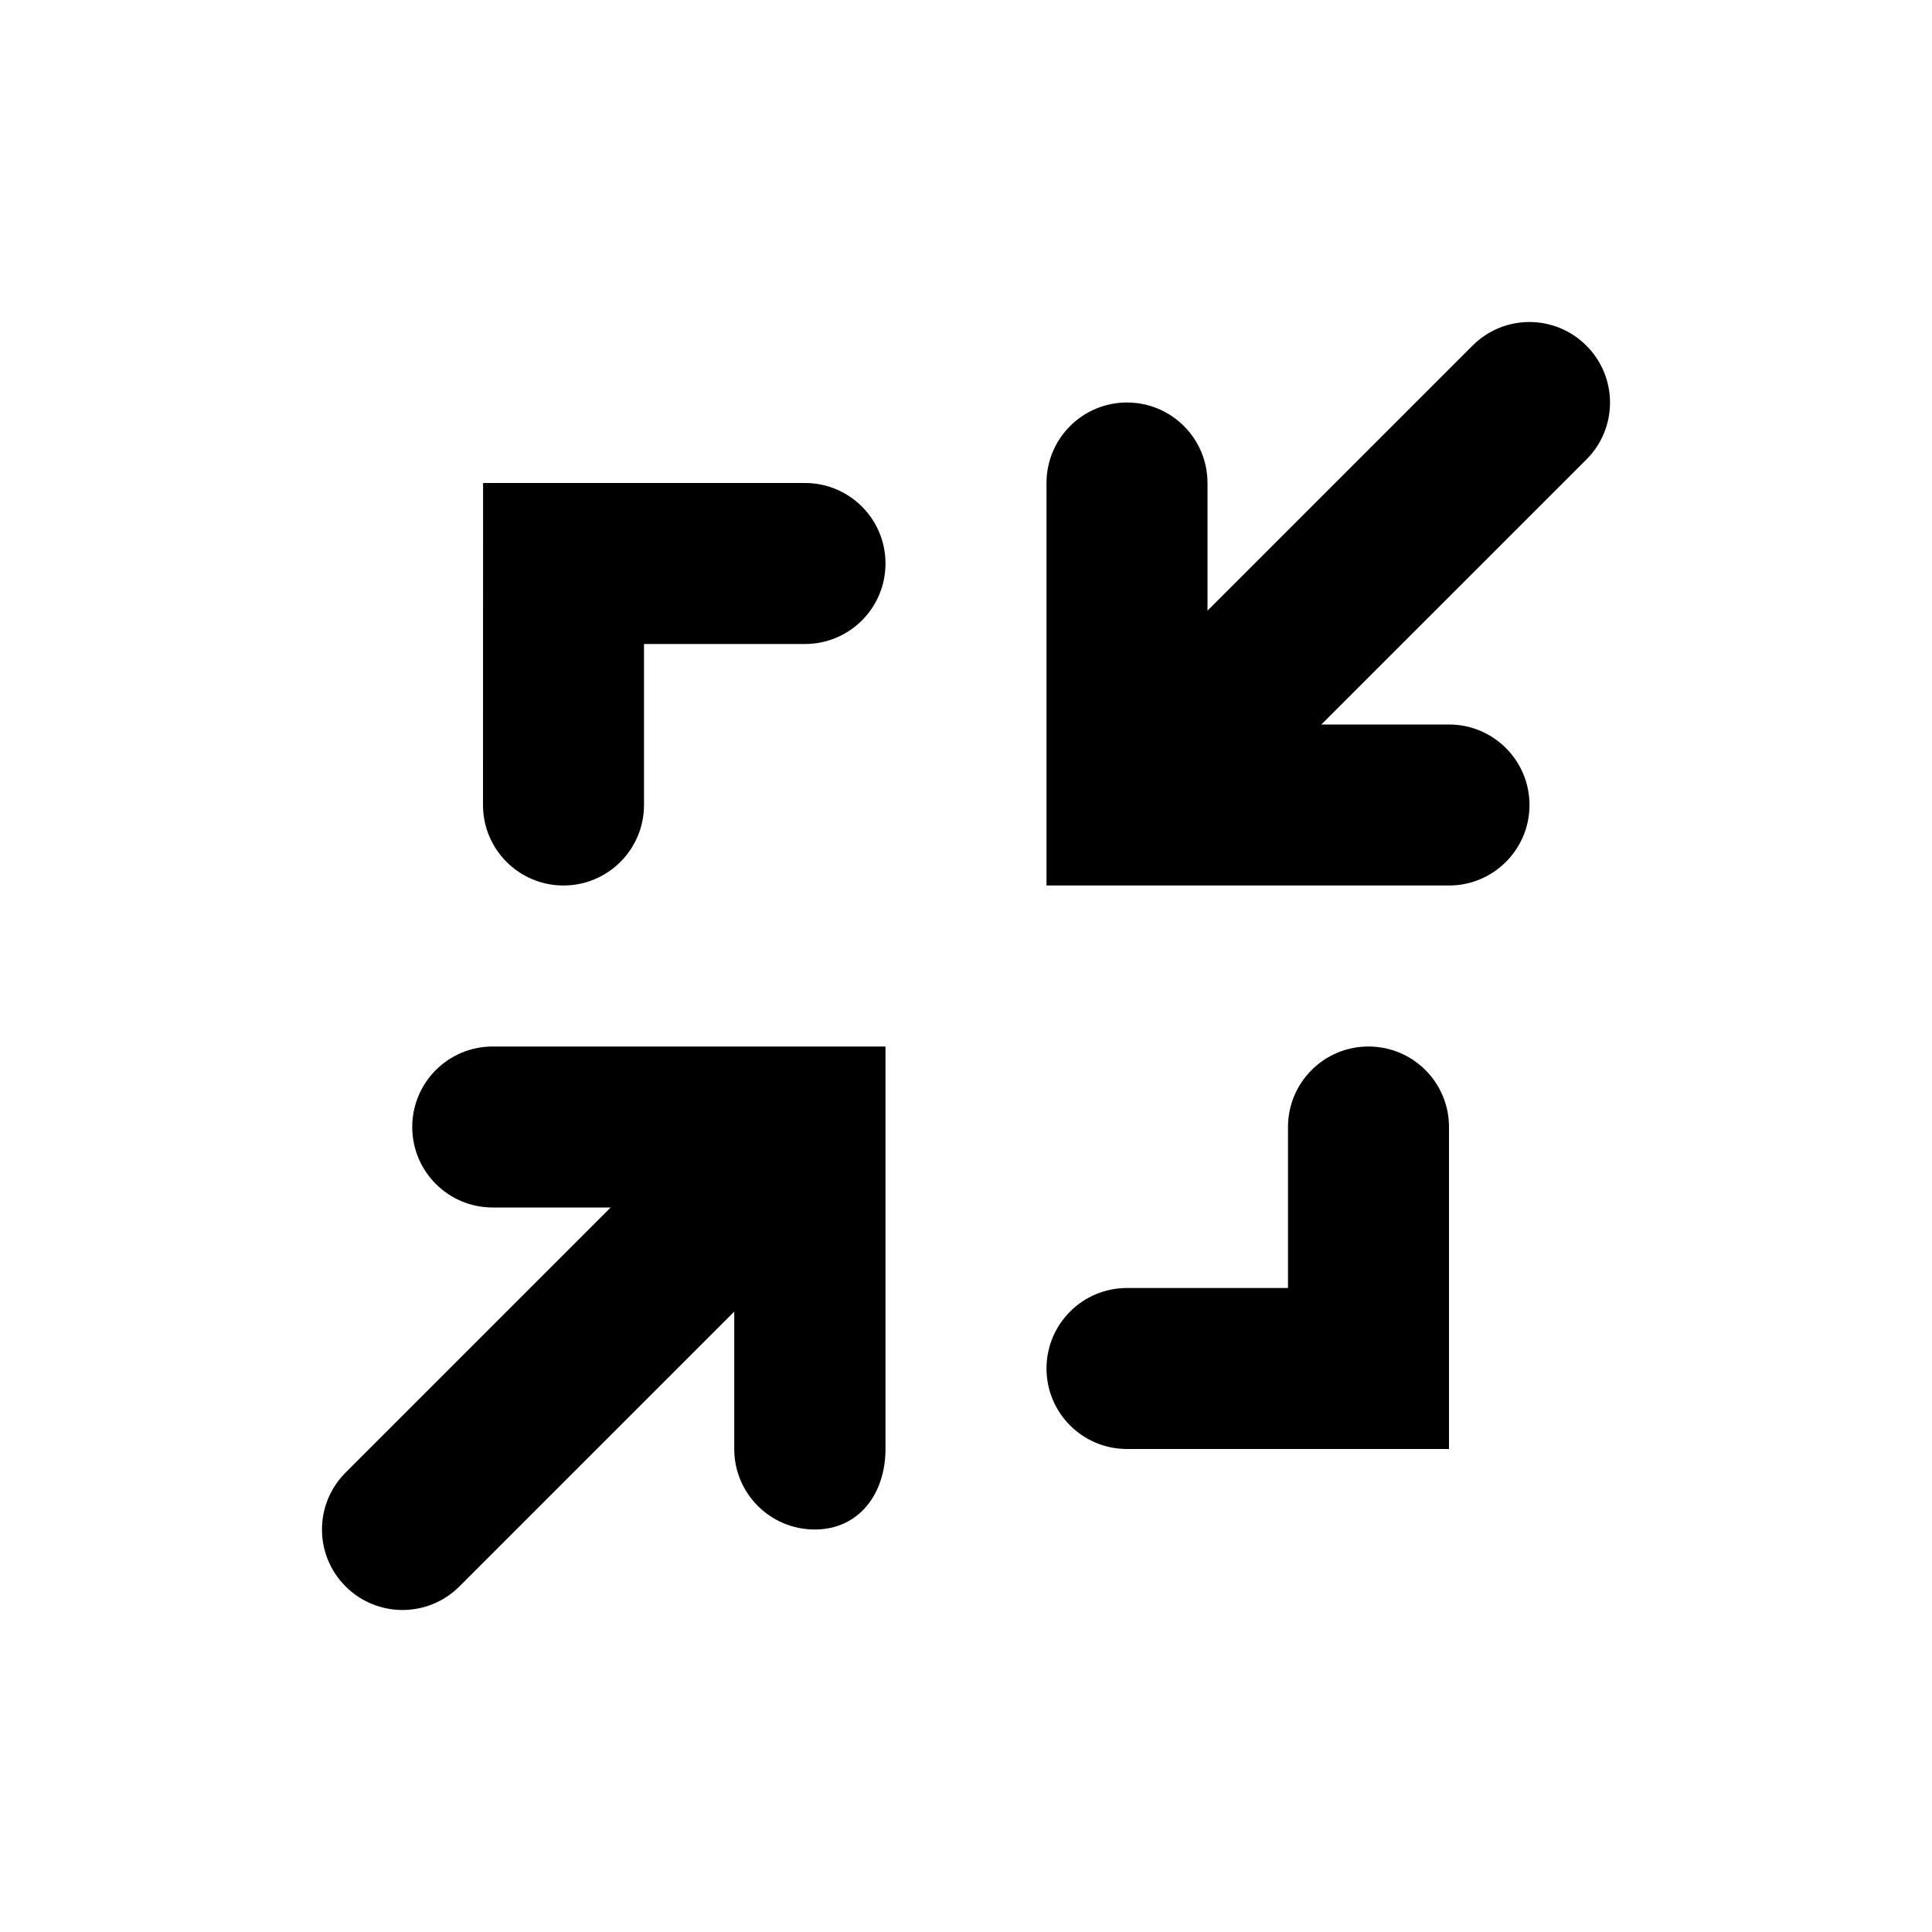
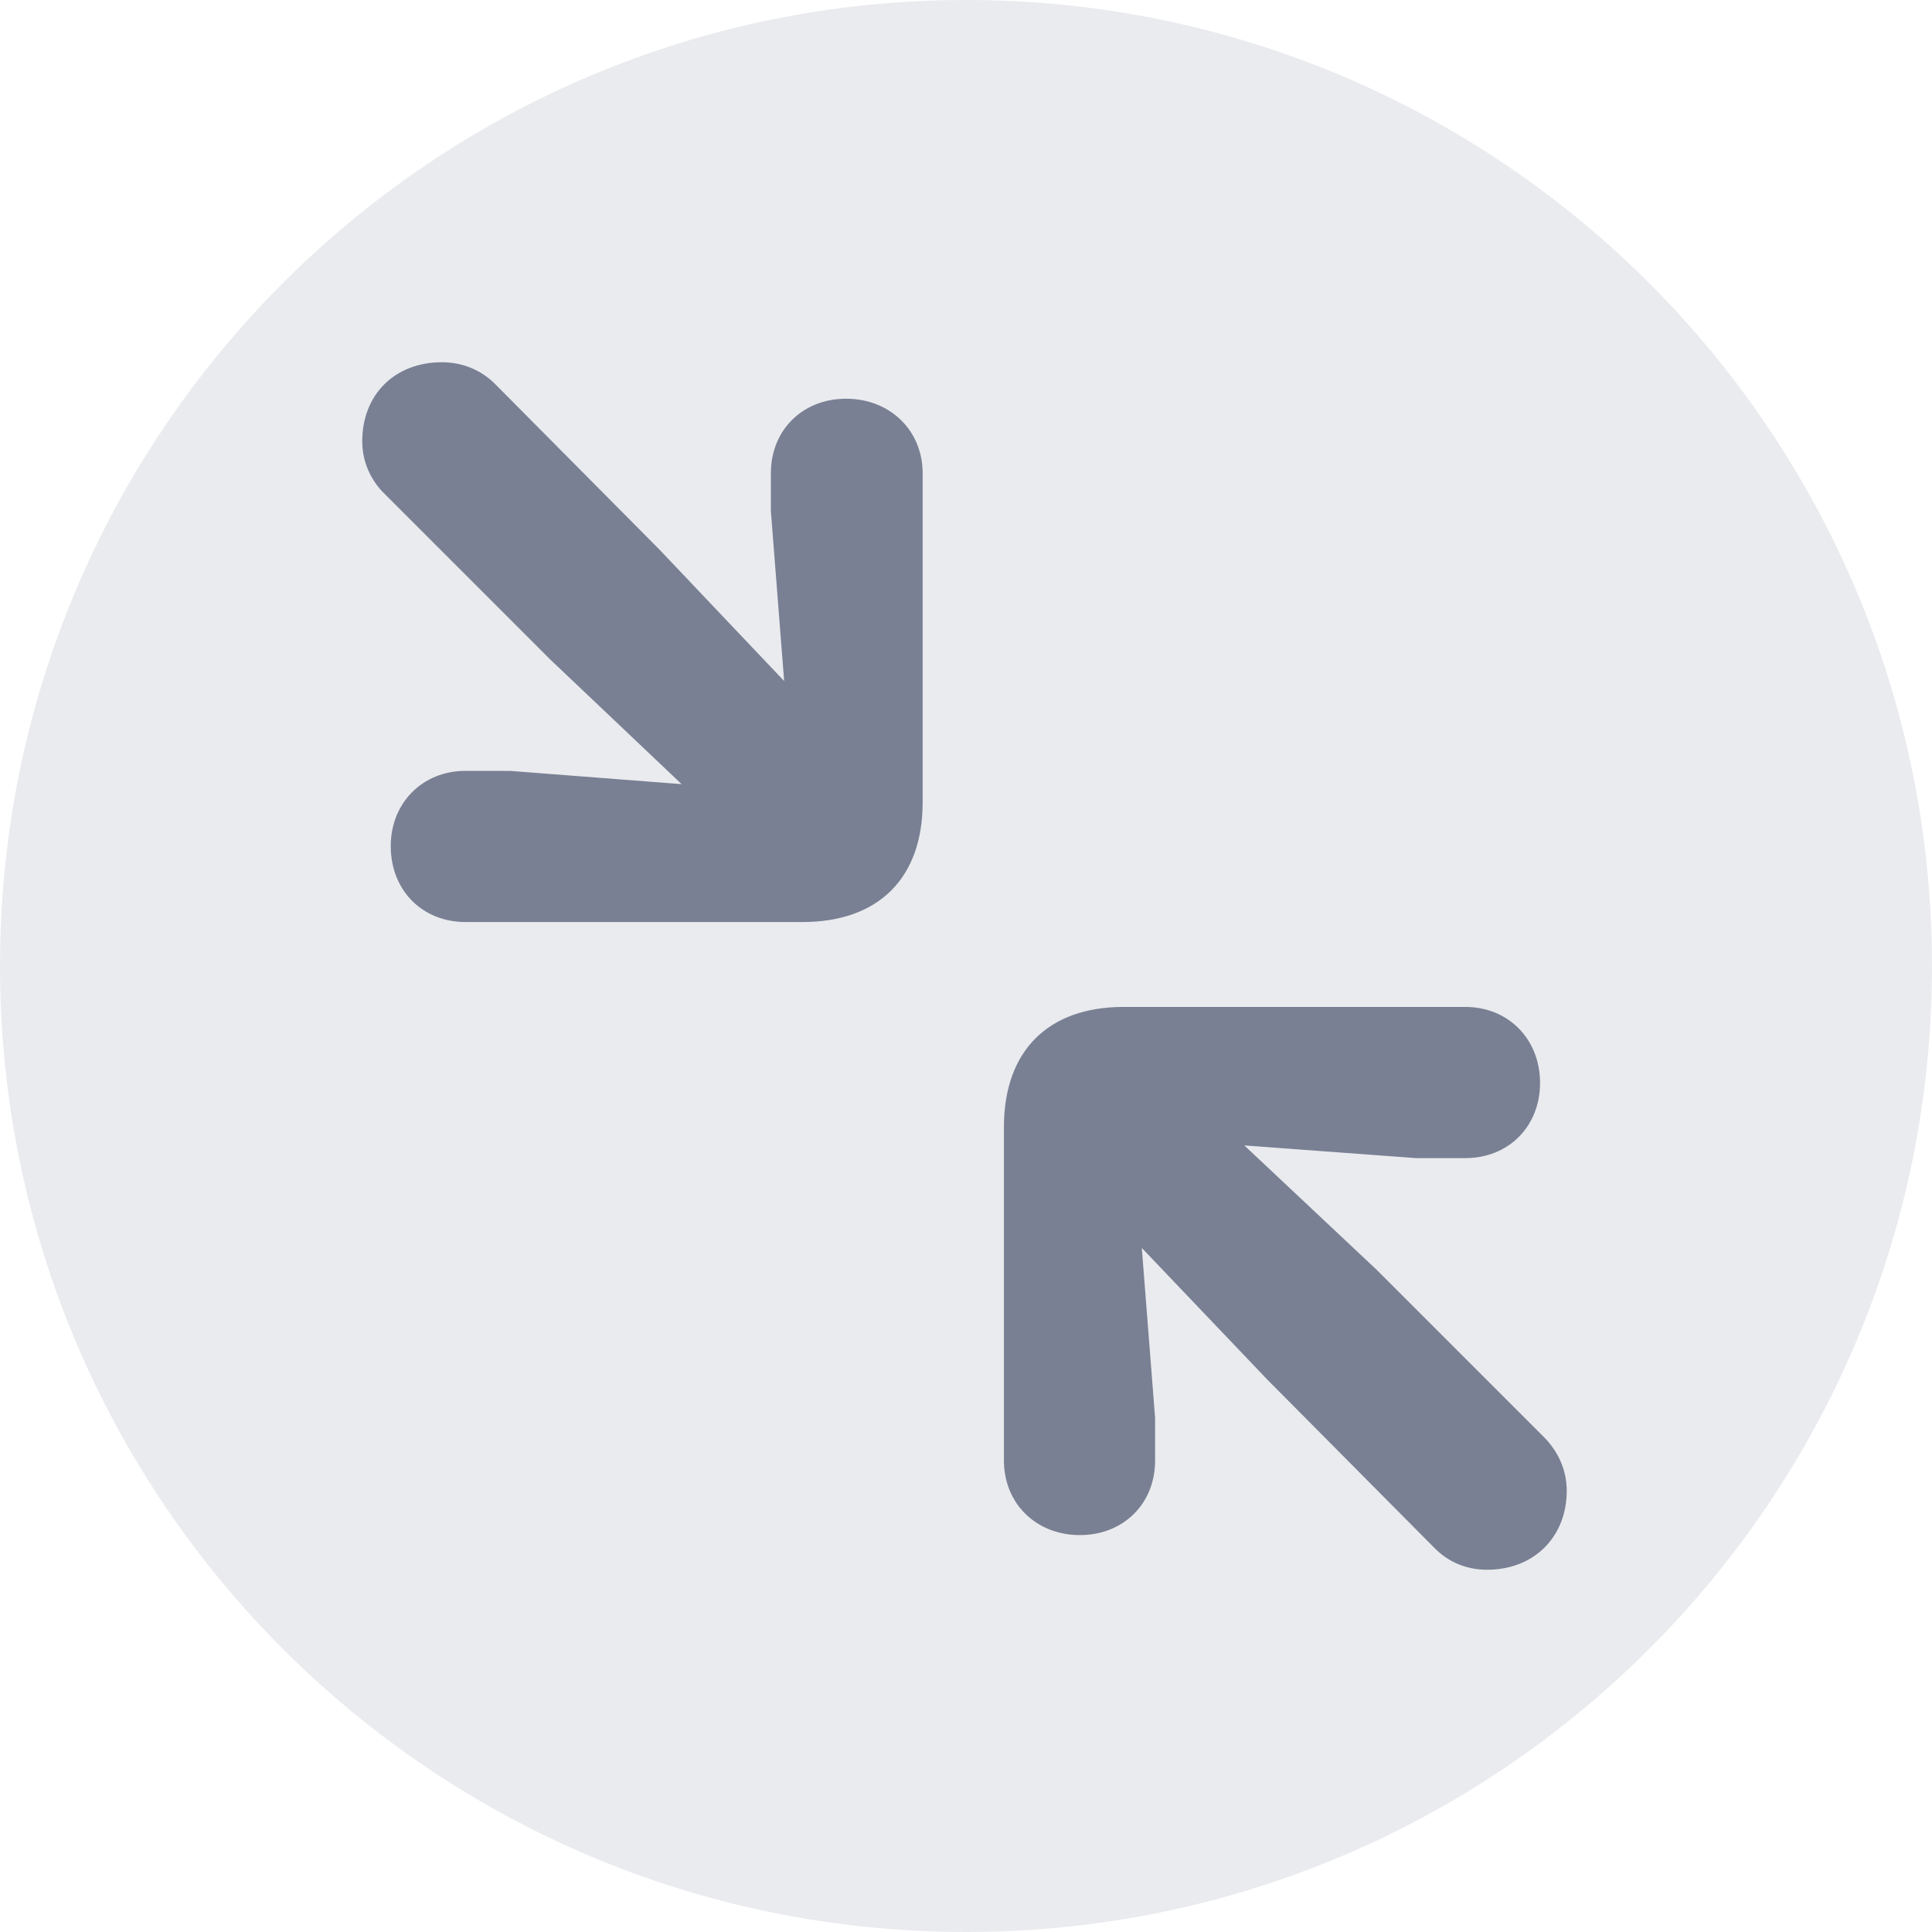
- <svg xmlns="http://www.w3.org/2000/svg" baseProfile="tiny" height="24px" id="Layer_1" version="1.2" viewBox="0 0 24 24" width="24px" xml:space="preserve">
-   <path d="M6.121,13c-0.553,0-1,0.448-1,1s0.447,1,1,1h1.465l-3.293,3.293c-0.391,0.391-0.391,1.023,0,1.414  C4.488,19.902,4.744,20,5,20s0.512-0.098,0.707-0.293l3.414-3.414V18c0,0.552,0.447,1,1,1S11,18.552,11,18v-5H6.121z" />
-   <path d="M7,11c0.552,0,1-0.448,1-1V8h2c0.553,0,1-0.448,1-1s-0.447-1-1-1H6.001L6,10C6,10.552,6.447,11,7,11z" />
-   <path d="M17,13c-0.553,0-1,0.448-1,1v2h-2c-0.553,0-1,0.448-1,1s0.447,1,1,1h4v-4C18,13.448,17.553,13,17,13z" />
-   <path d="M18.293,4.293L15,7.586V6c0-0.552-0.447-1-1-1s-1,0.448-1,1v5h5c0.552,0,1-0.448,1-1s-0.447-1-1-1l-1.586,0l3.293-3.292  c0.391-0.391,0.391-1.023,0-1.414S18.684,3.902,18.293,4.293z" />
+ <svg xmlns="http://www.w3.org/2000/svg" width="16" height="16" viewBox="0 0 16 16" fill="none">
+   <path d="M0 8C0 3.582 3.582 0 8 0C12.418 0 16 3.582 16 8C16 12.418 12.418 16 8 16C3.582 16 0 12.418 0 8Z" fill="#2E3A59" fill-opacity="0.1" />
+   <path d="M3.855 7.636H6.645C7.274 7.636 7.641 7.274 7.641 6.645V3.92C7.641 3.563 7.369 3.302 7.007 3.302C6.65 3.302 6.384 3.558 6.384 3.92V4.232L6.494 5.64L5.459 4.549L4.101 3.181C3.98 3.06 3.825 3 3.659 3C3.271 3 3 3.266 3 3.654C3 3.825 3.07 3.98 3.191 4.096L4.554 5.459L5.645 6.494L4.222 6.384H3.855C3.498 6.384 3.236 6.65 3.236 7.007C3.236 7.374 3.498 7.636 3.855 7.636ZM8.943 12.713C9.3 12.713 9.566 12.457 9.566 12.095V11.743L9.456 10.335L10.496 11.426L11.874 12.814C11.995 12.94 12.15 13 12.316 13C12.703 13 12.975 12.729 12.975 12.346C12.975 12.175 12.905 12.02 12.784 11.899L11.401 10.516L10.305 9.486L11.728 9.591H12.135C12.492 9.591 12.754 9.33 12.754 8.968C12.754 8.606 12.492 8.339 12.135 8.339H9.305C8.676 8.339 8.314 8.706 8.314 9.335V12.095C8.314 12.452 8.581 12.713 8.943 12.713Z" fill="#2E3A59" fill-opacity="0.6" />
</svg>
